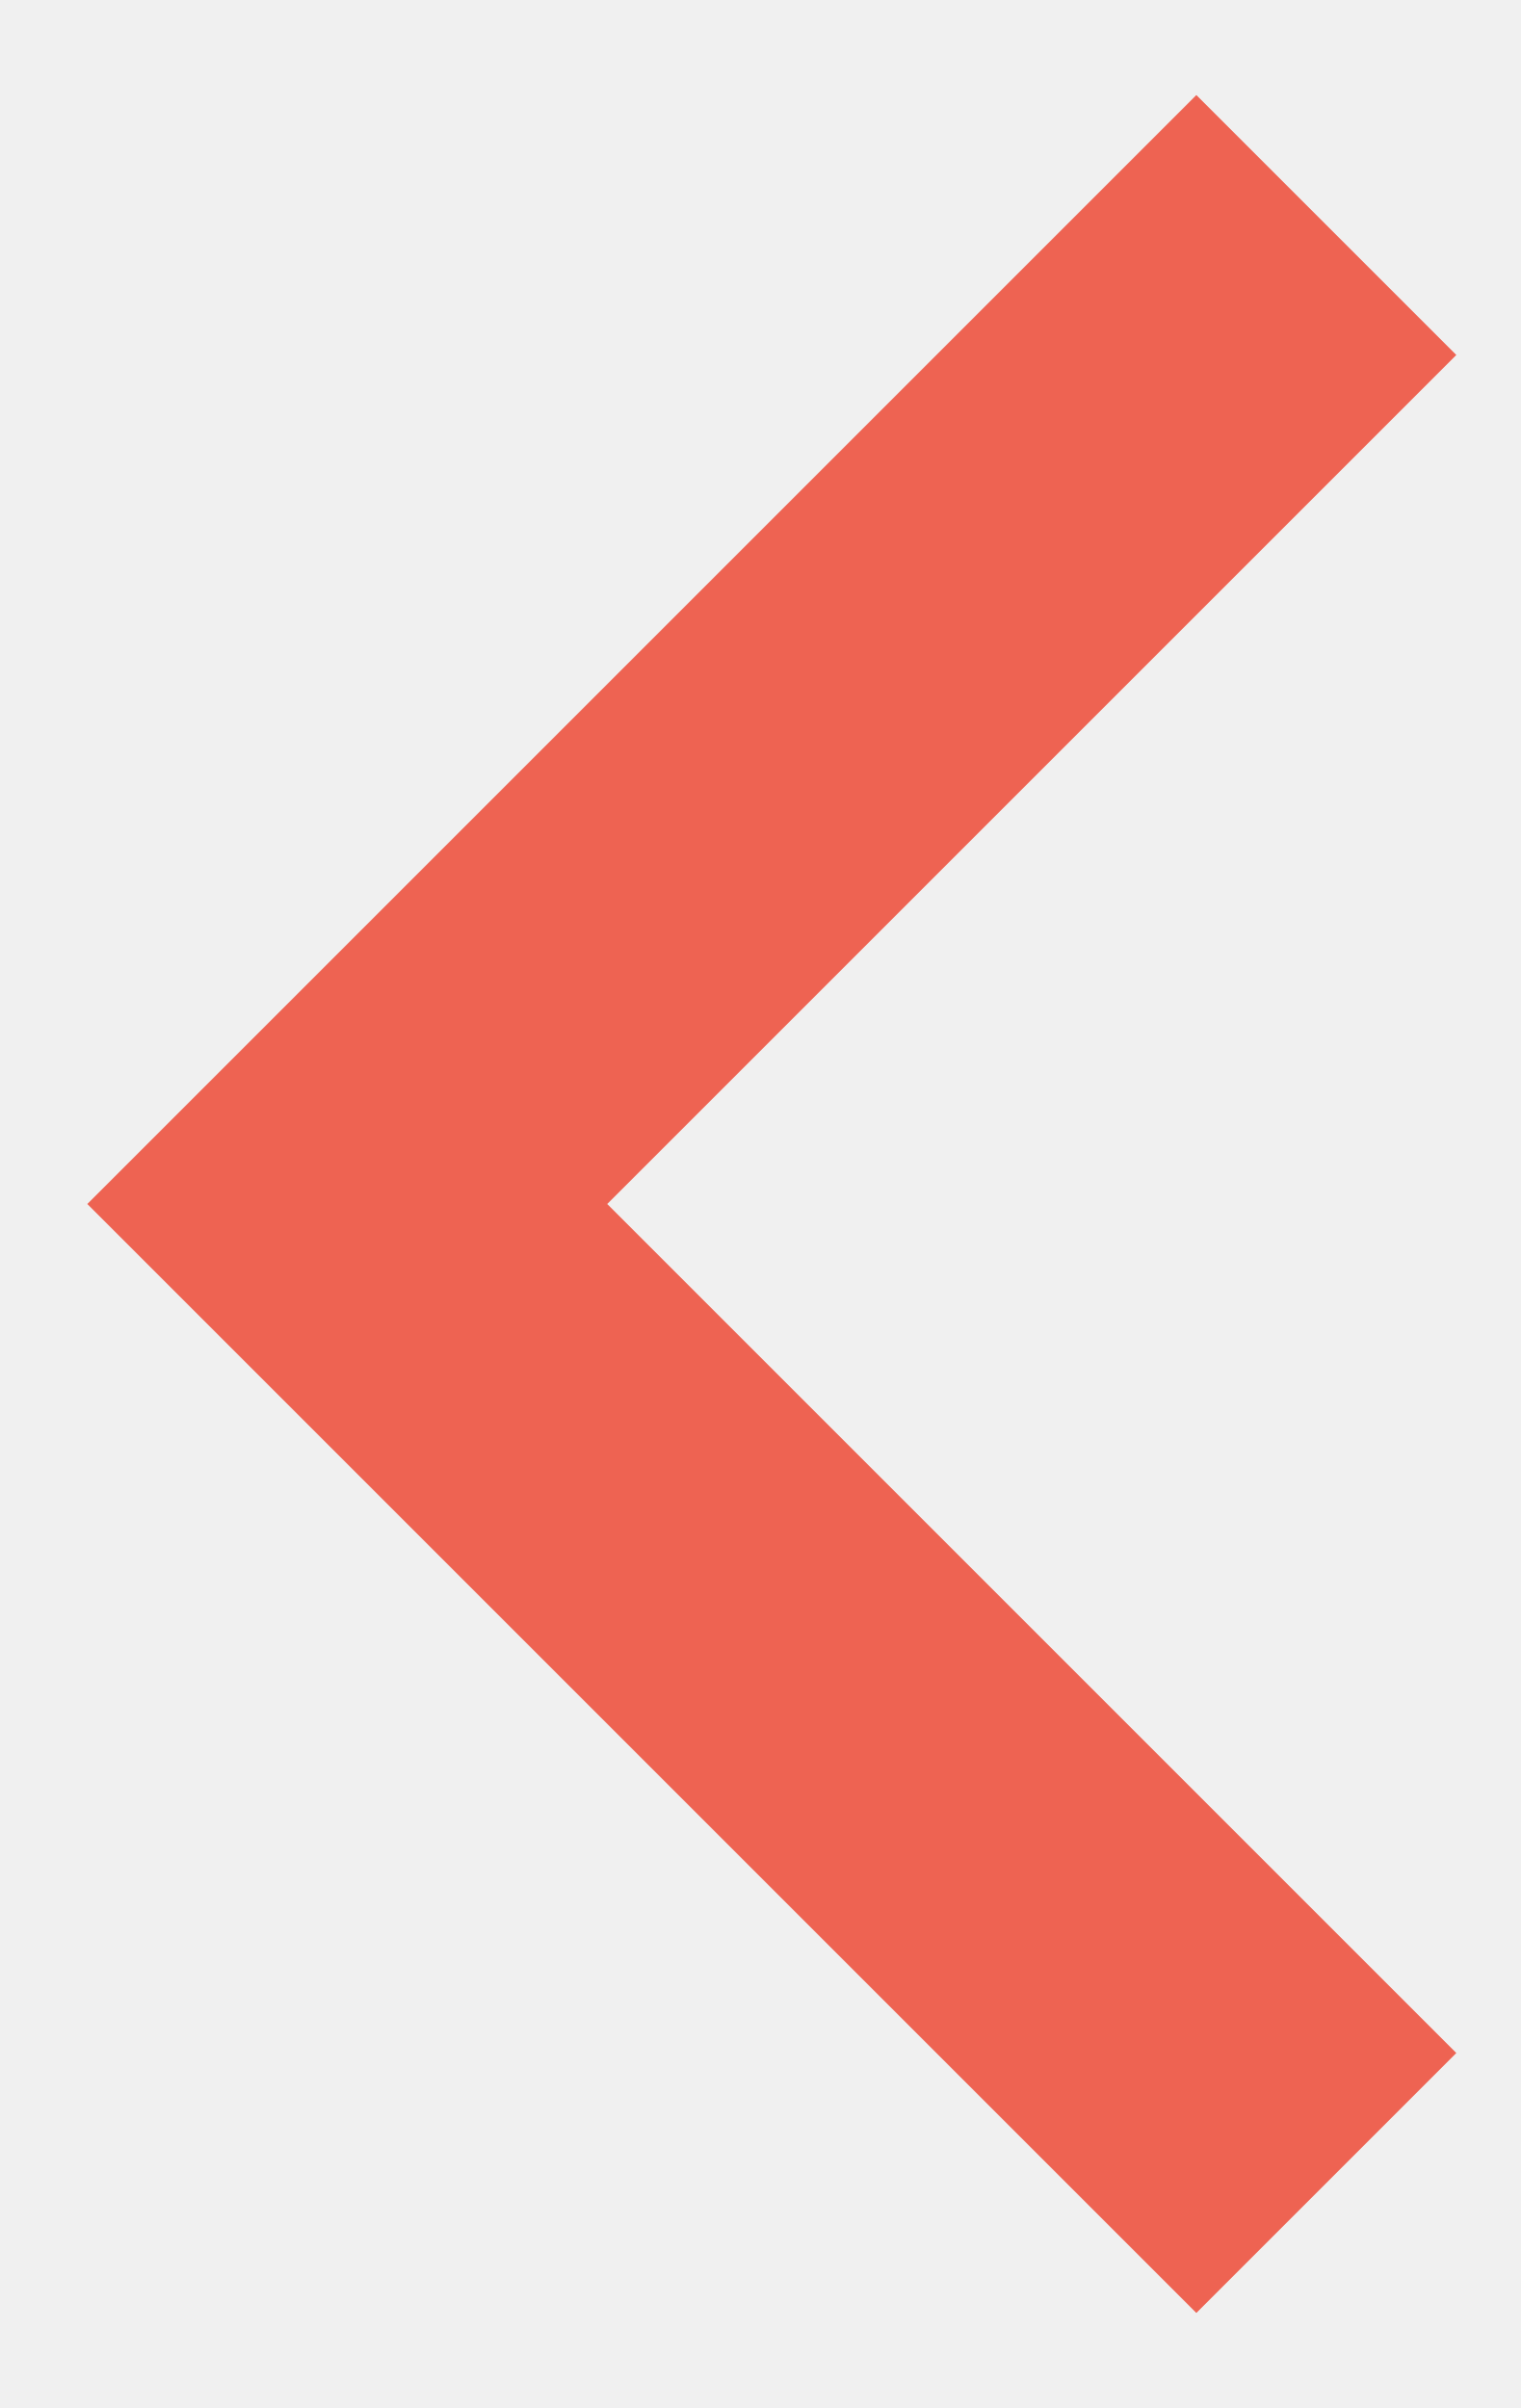
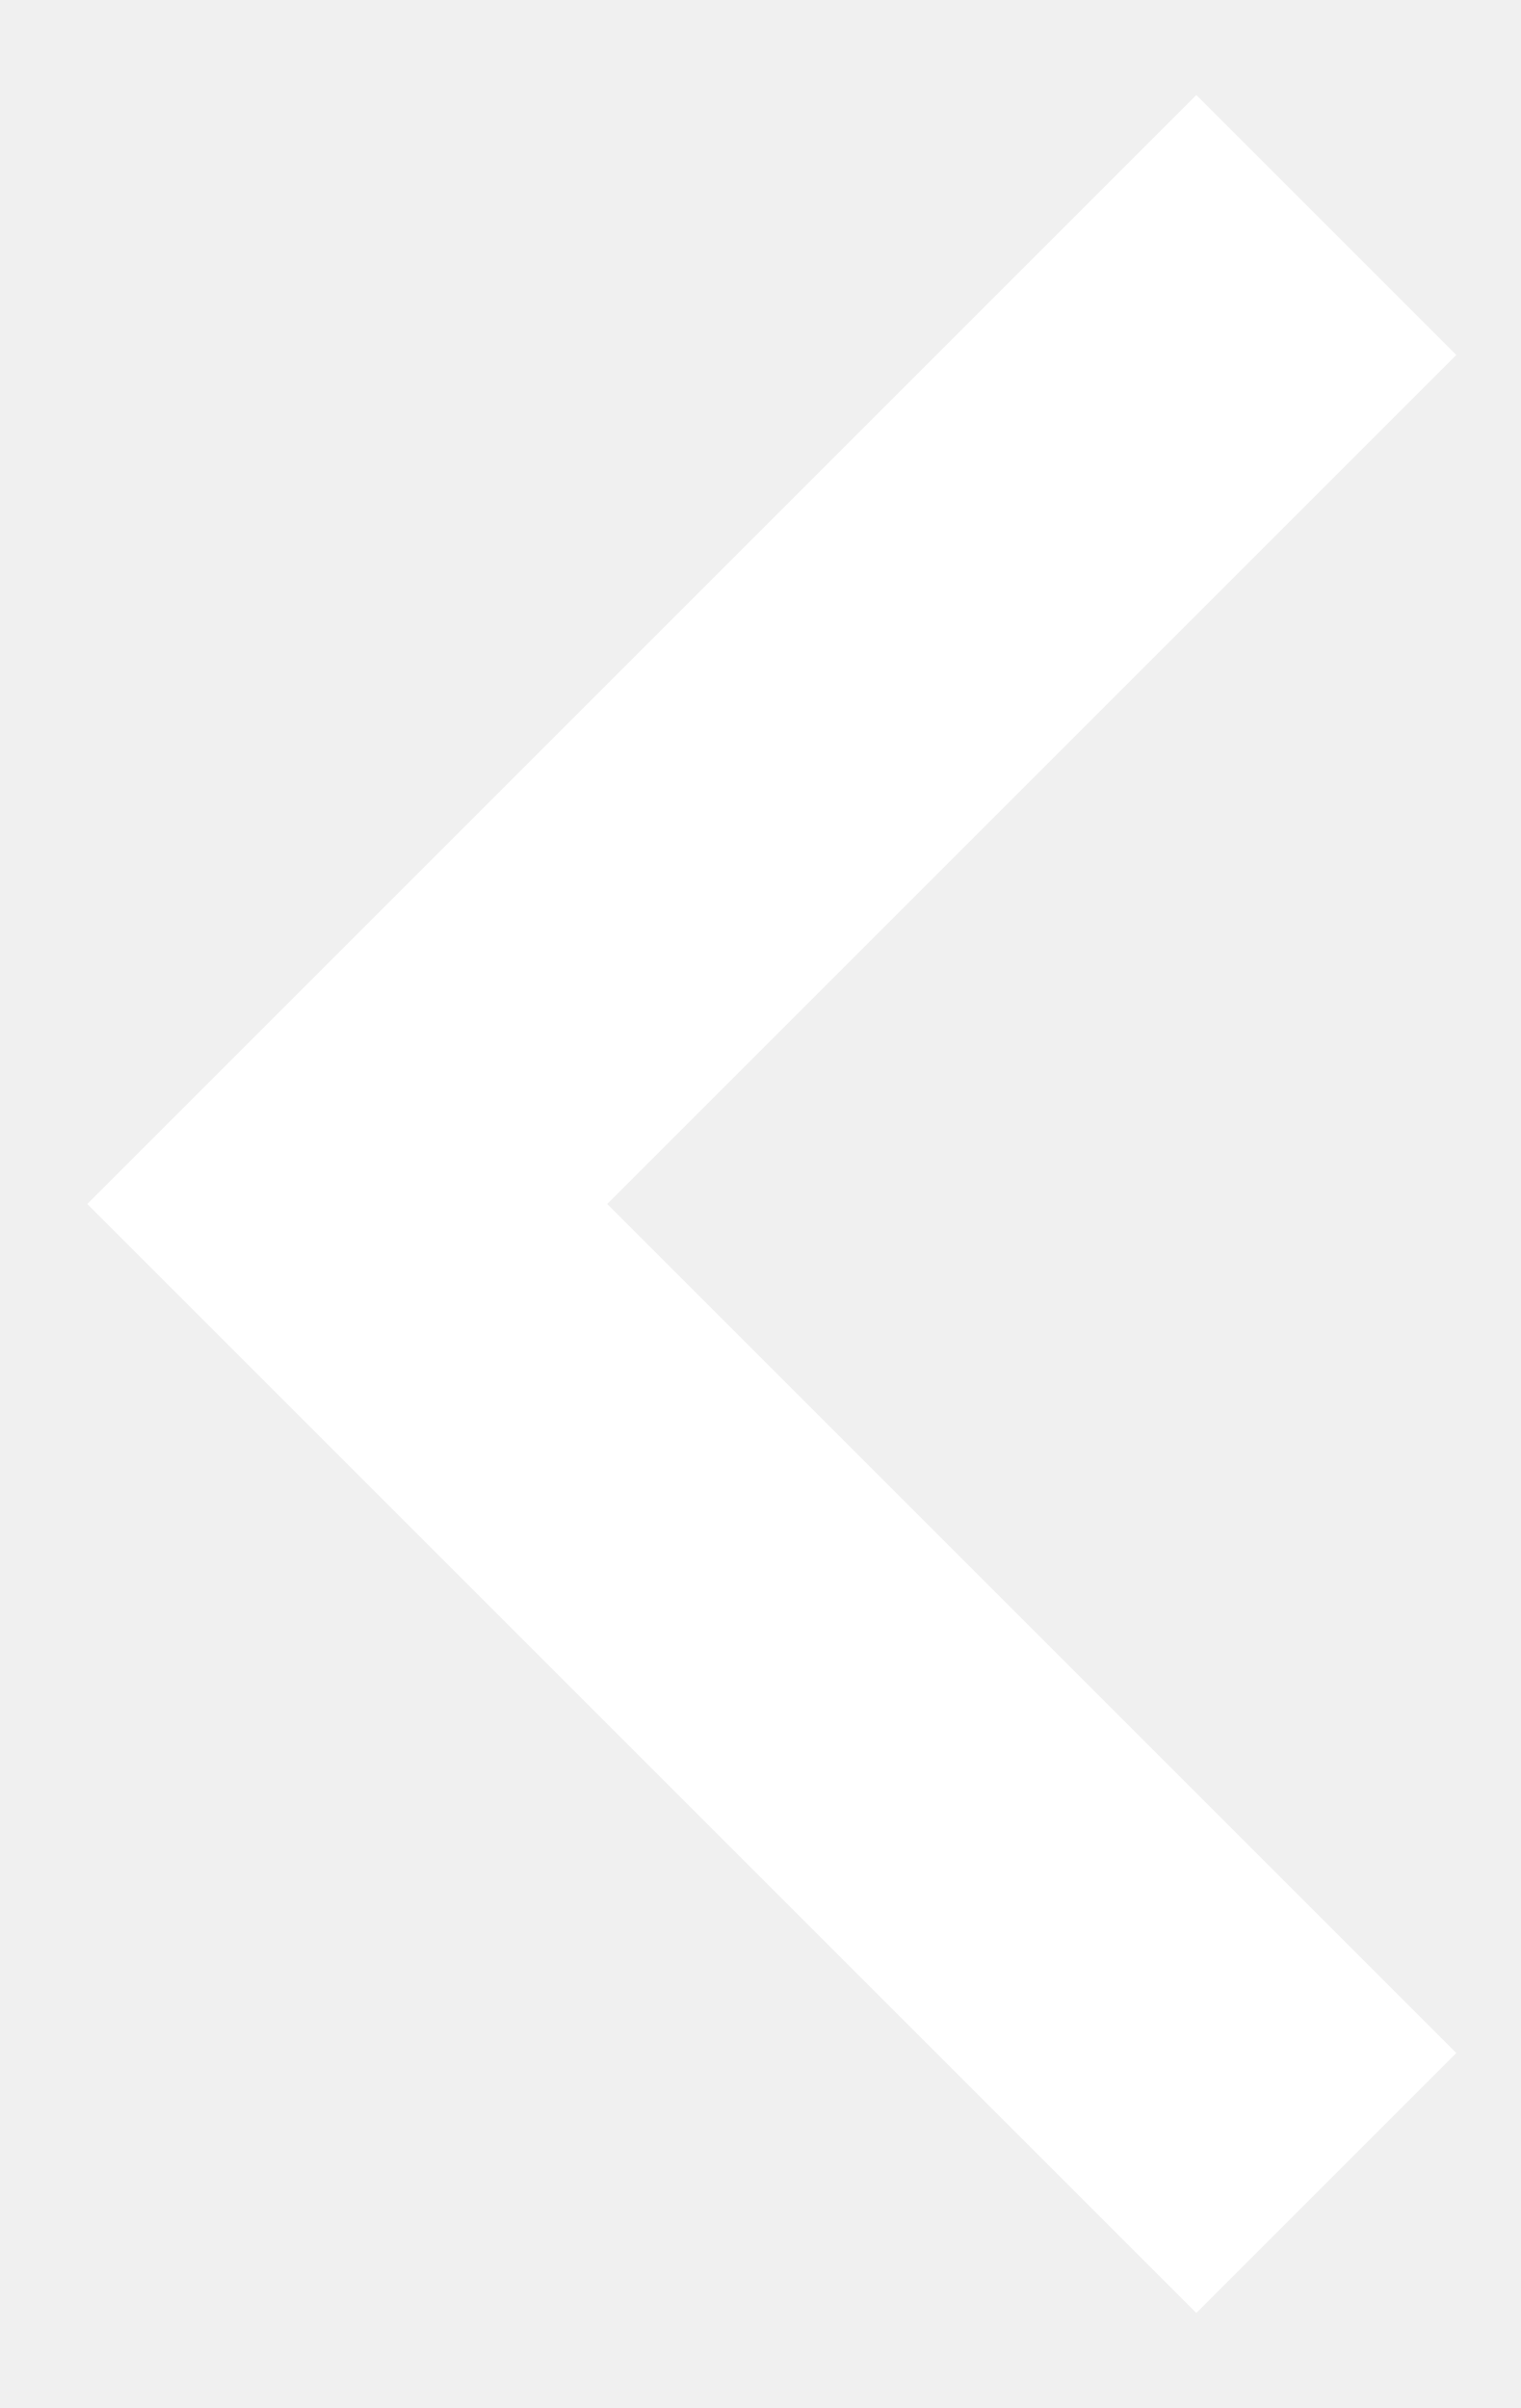
<svg xmlns="http://www.w3.org/2000/svg" width="12" height="19" viewBox="0 0 12 19" fill="none">
-   <path d="M11.49 2.801L4.791 9.5L11.49 16.199L9.439 18.25L0.689 9.5L9.439 0.75L11.49 2.801Z" fill="#EE6352" />
+   <path d="M11.49 2.801L4.791 9.5L11.49 16.199L9.439 18.25L0.689 9.5L9.439 0.75L11.49 2.801Z" fill="white" />
</svg>
